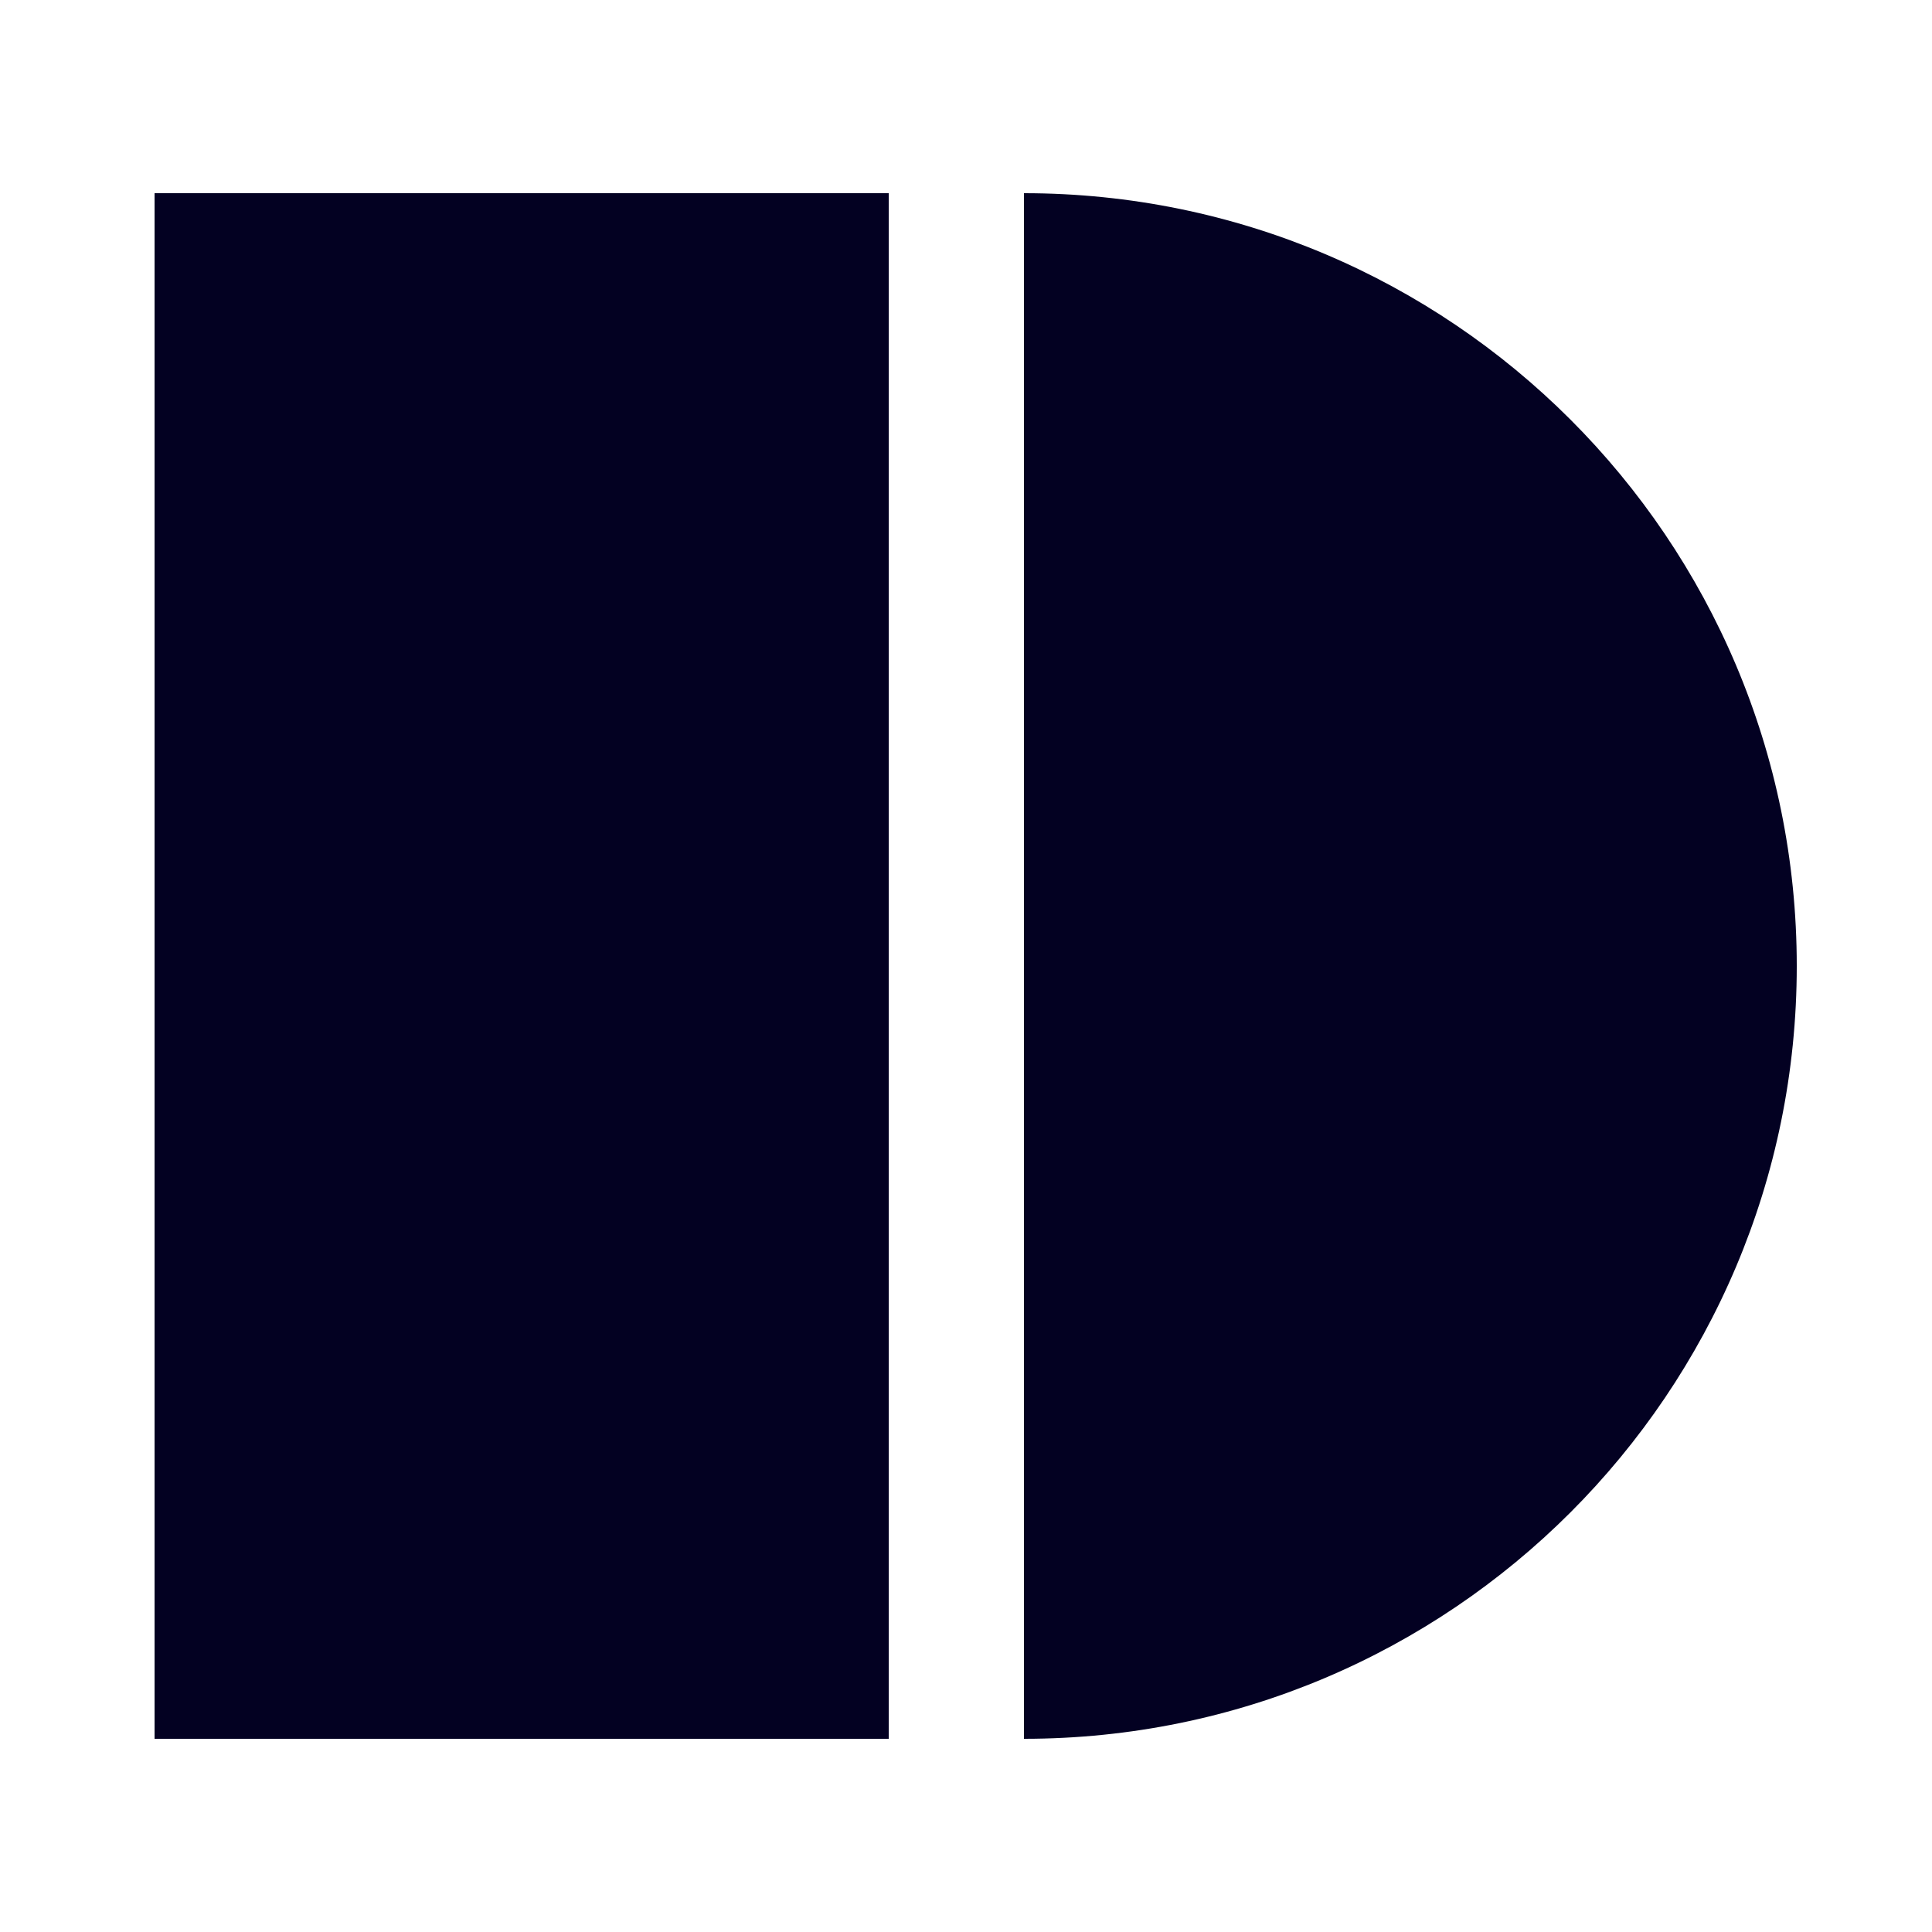
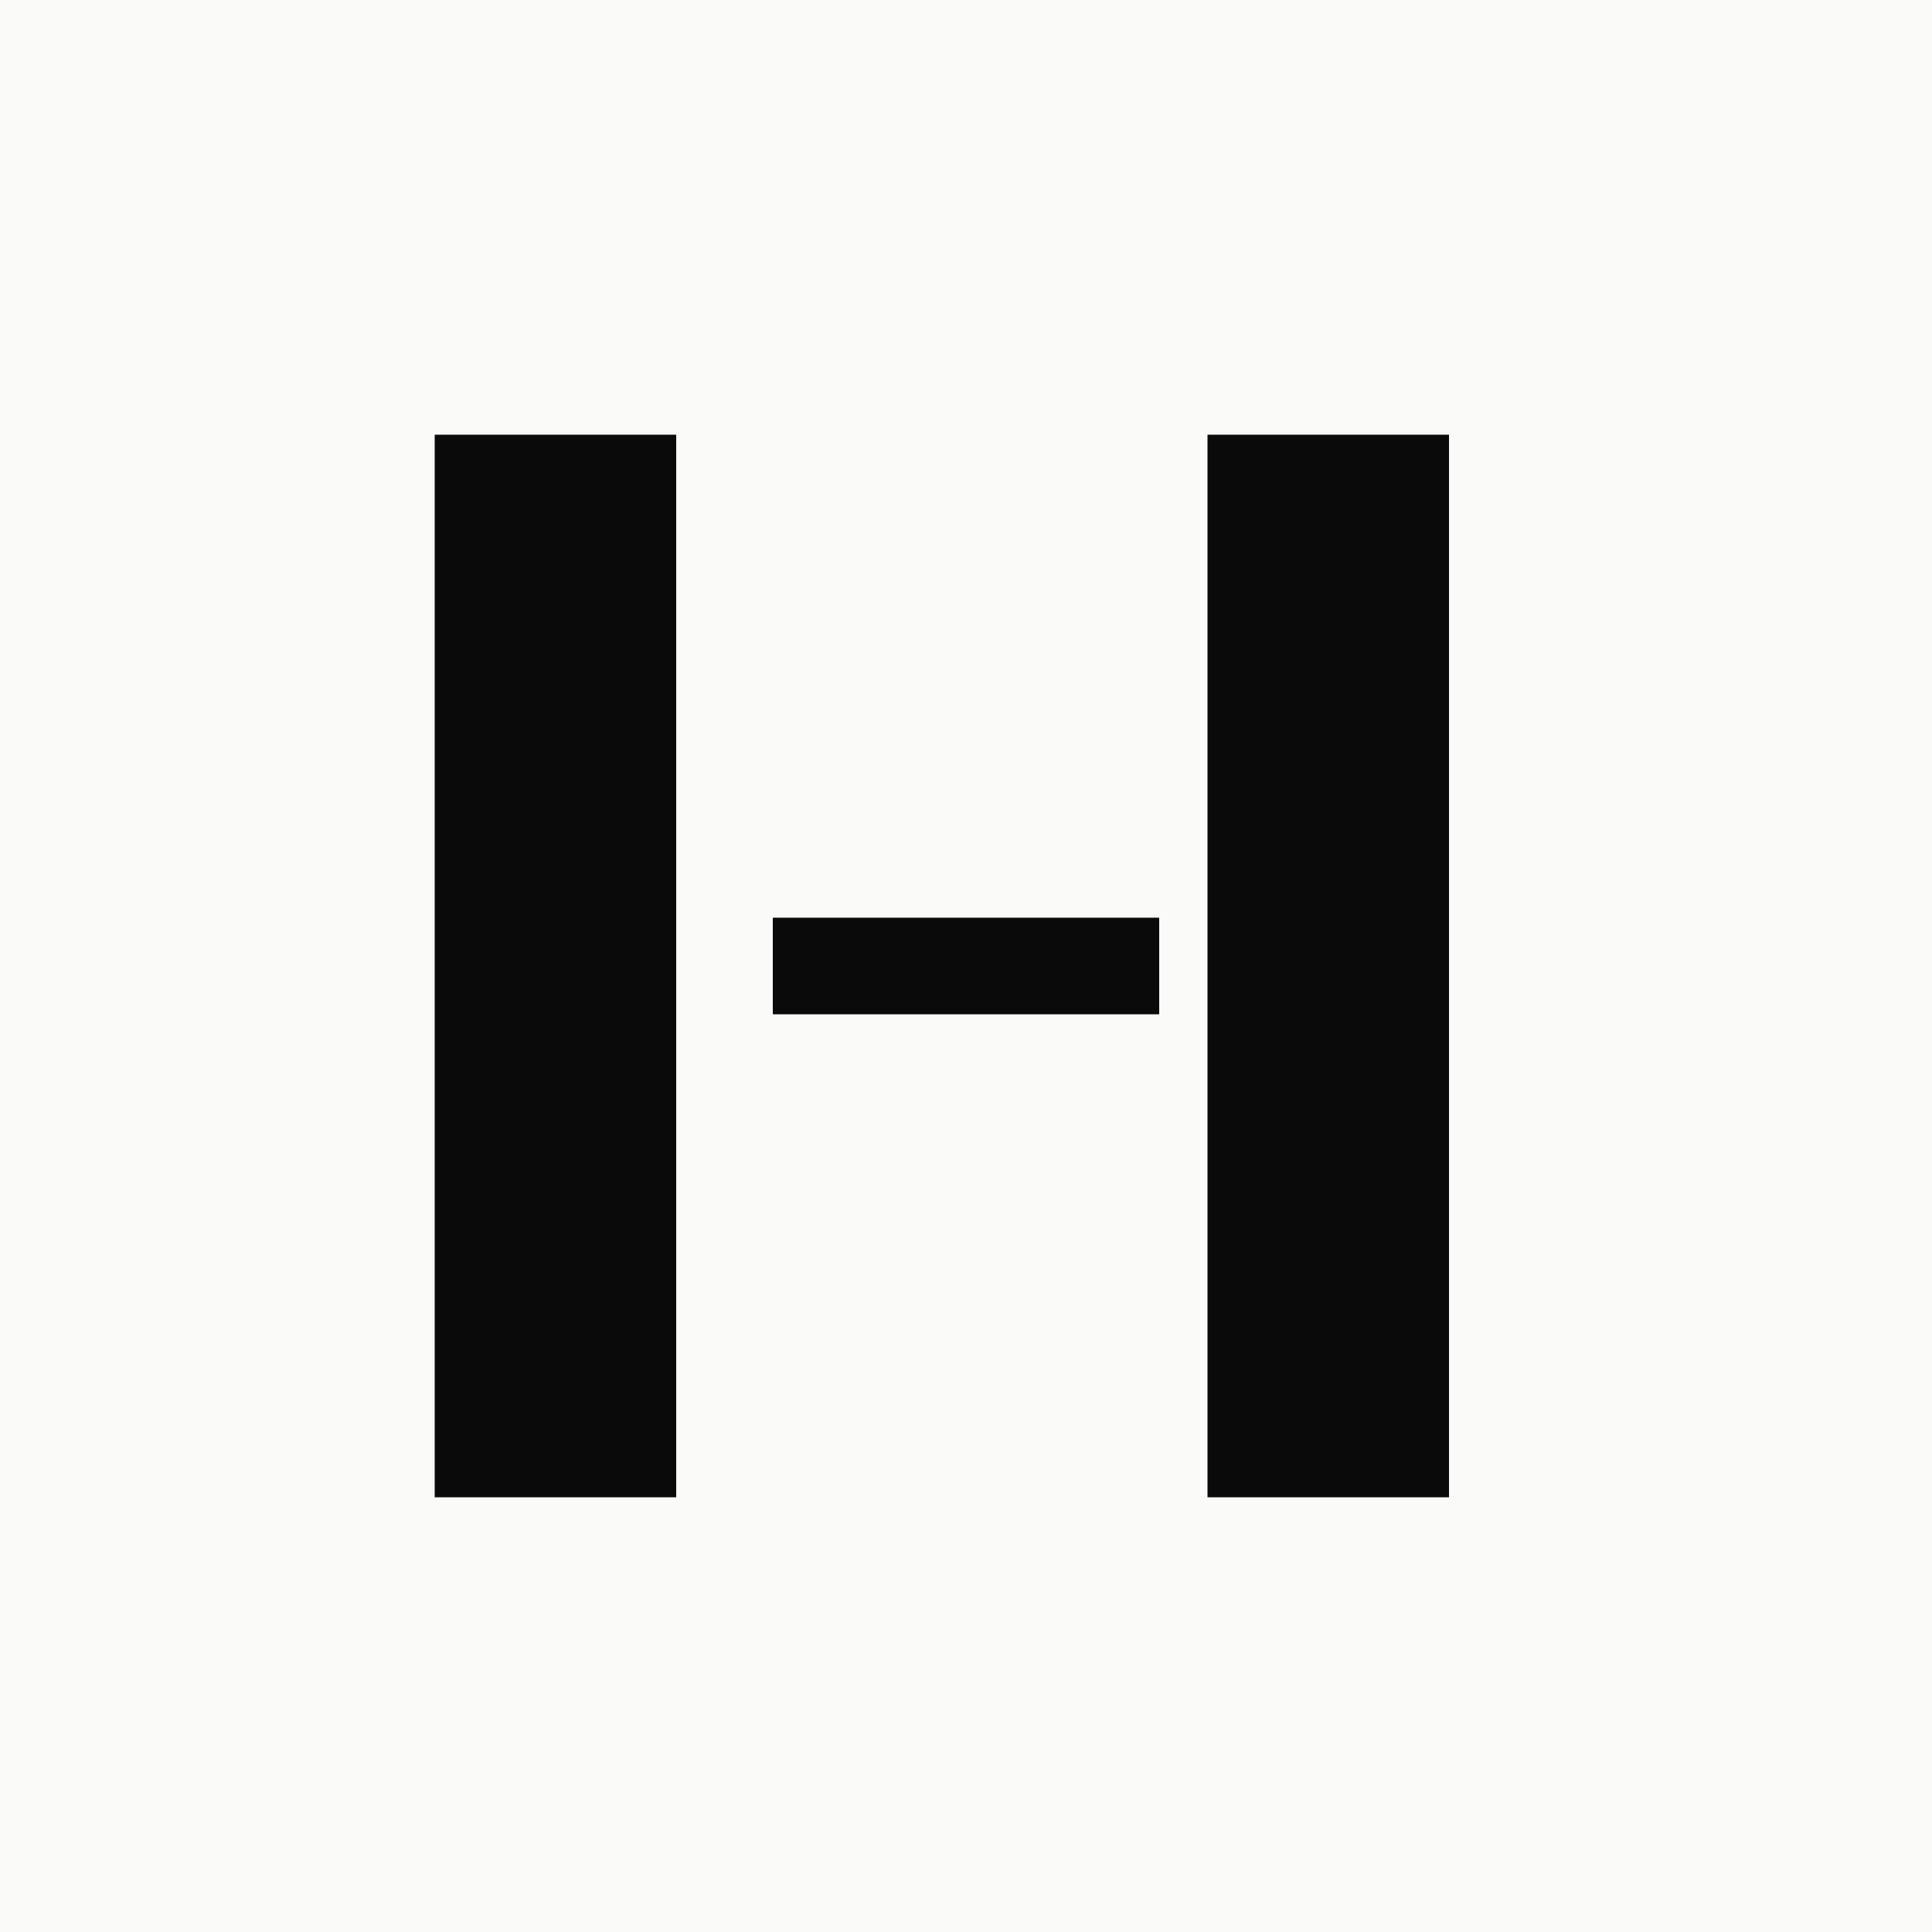
- <svg xmlns="http://www.w3.org/2000/svg" viewBox="0 0 100 100">
-   <g transform="translate(0 0) scale(1)">
-     <rect x="8" y="10" width="38" height="80" fill="#030122" />
-     <path d="M53 10A40 40 0 0 1 53 90Z" fill="#030122" />
-   </g>
+ <svg xmlns="http://www.w3.org/2000/svg" viewBox="0 0 40 40">
+   <rect width="40" height="40" fill="#FAFAF8" />
+   <path d="M9 9v22h5V9zM25 9v22h5V9z" fill="#0A0A0A" />
+   <path d="M17 20h6" stroke="#0A0A0A" stroke-width="2" stroke-linecap="square" />
</svg>
